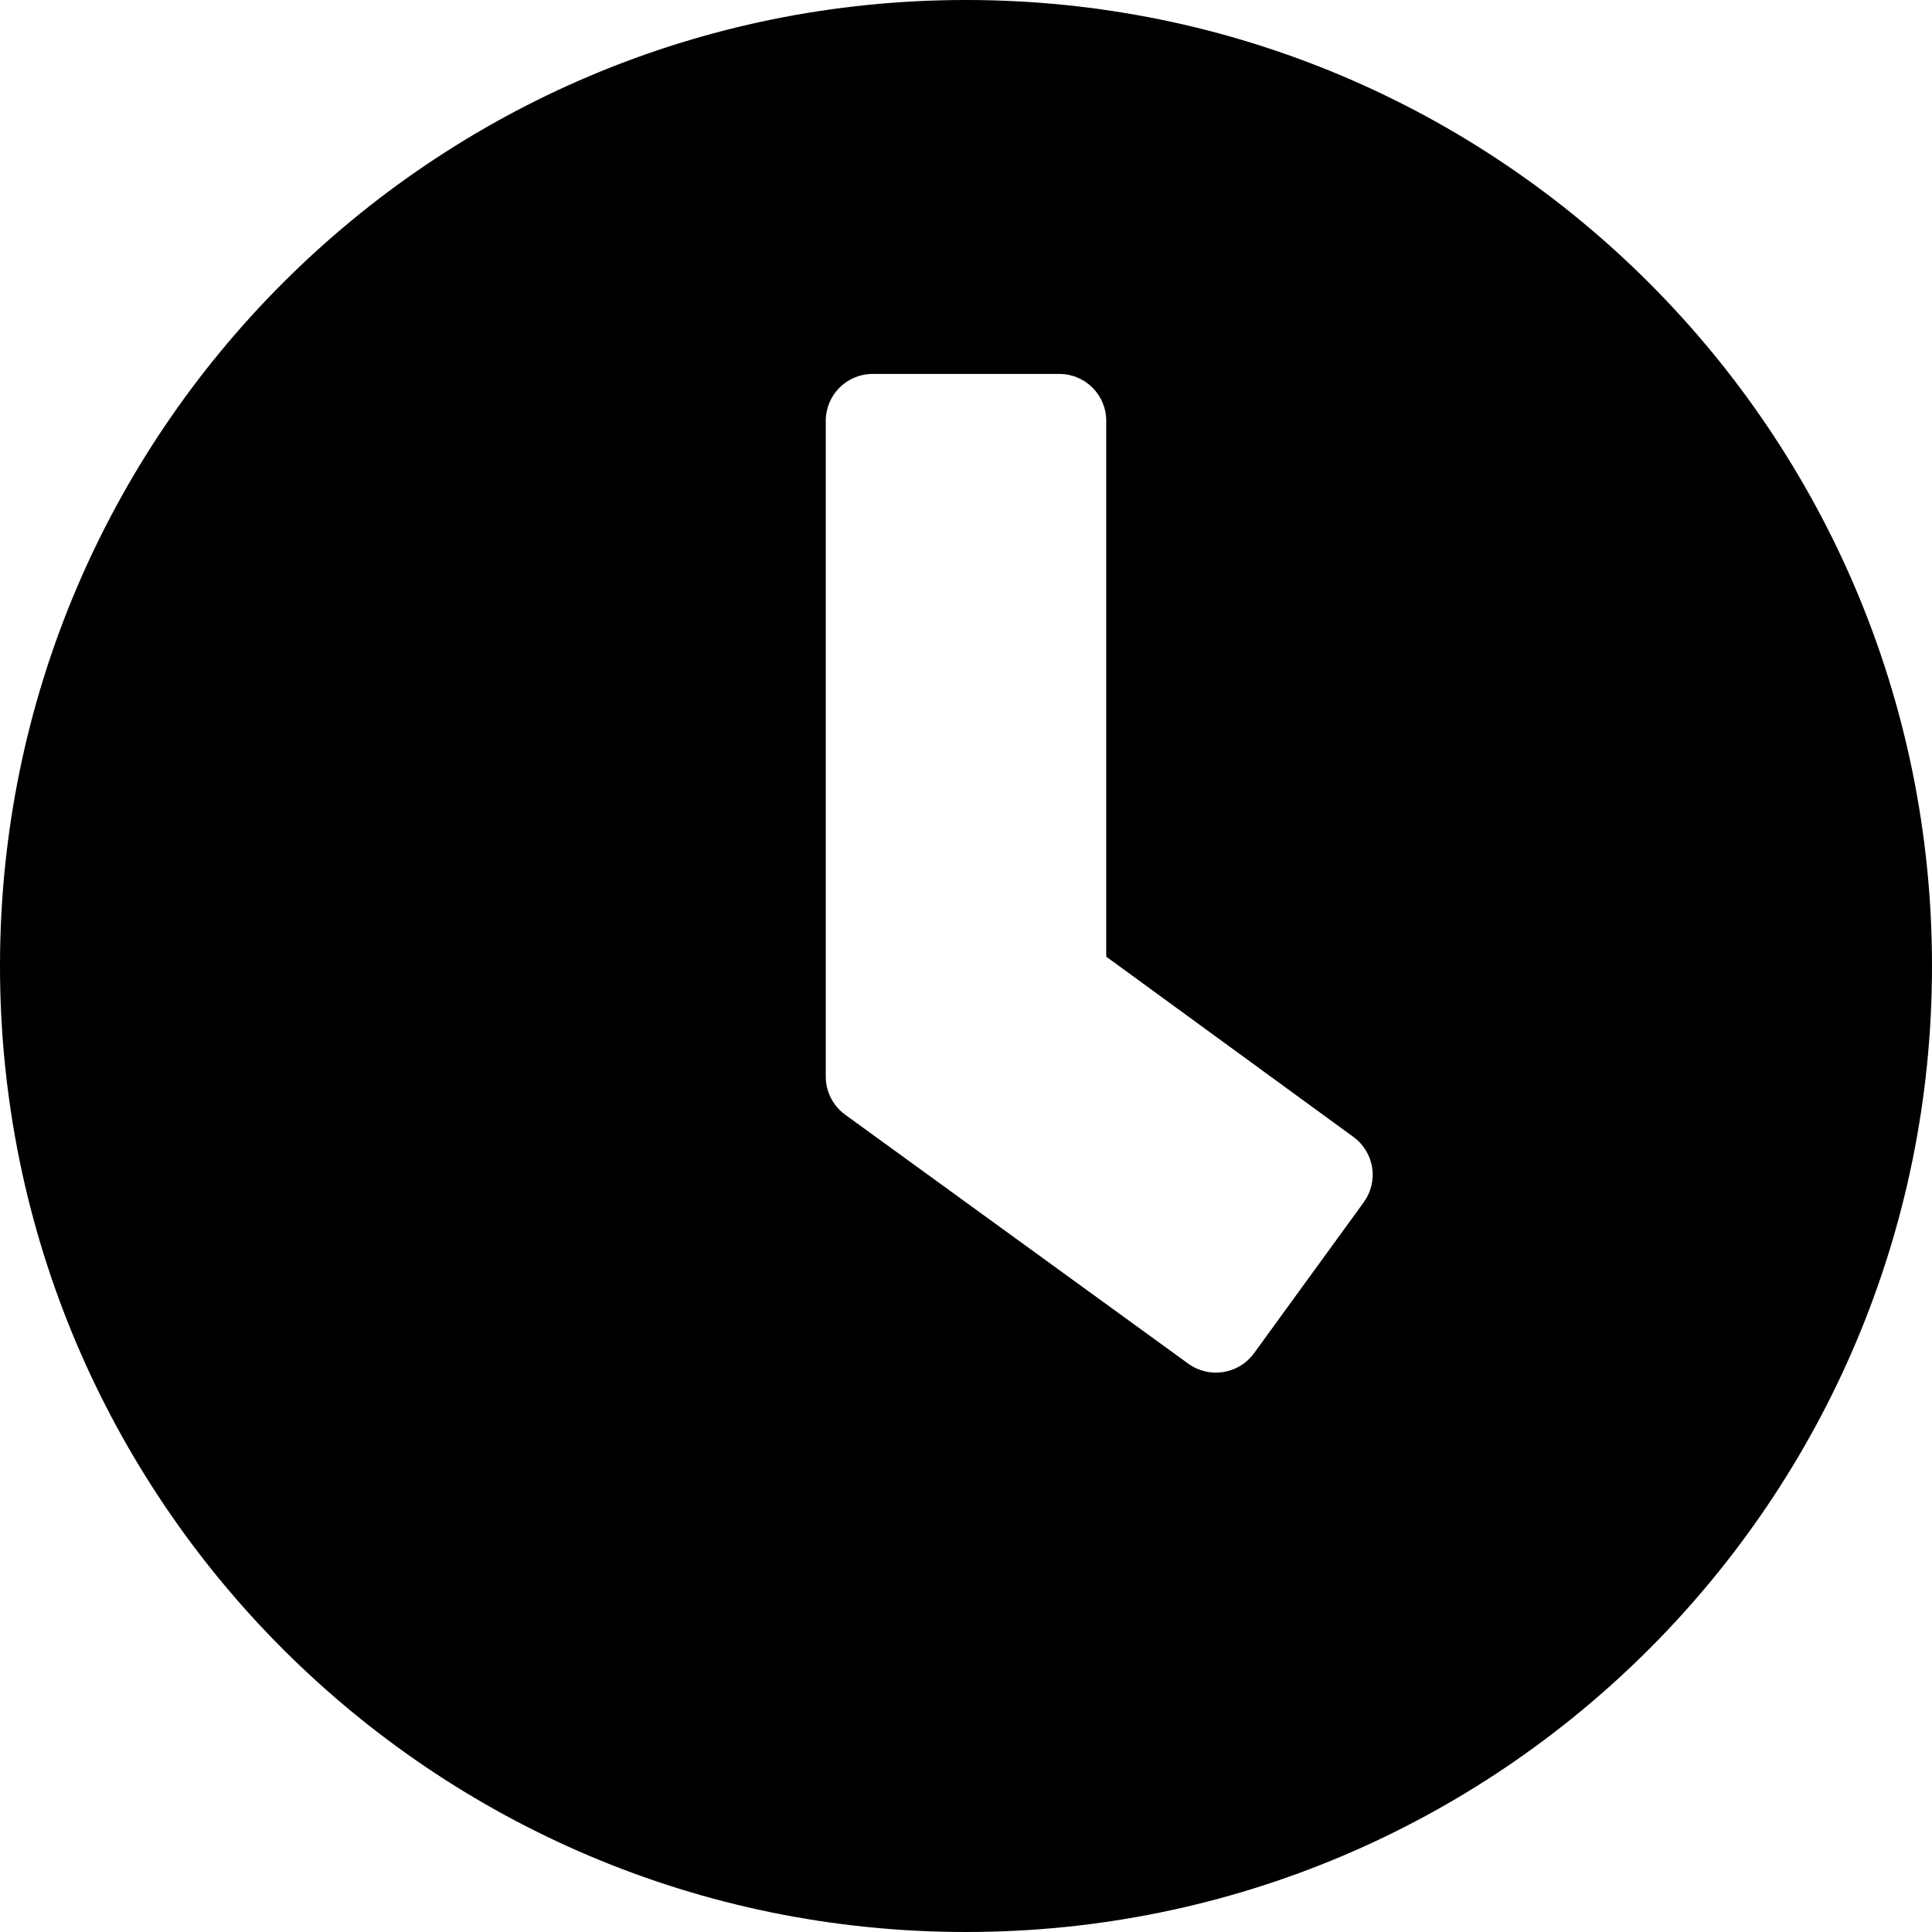
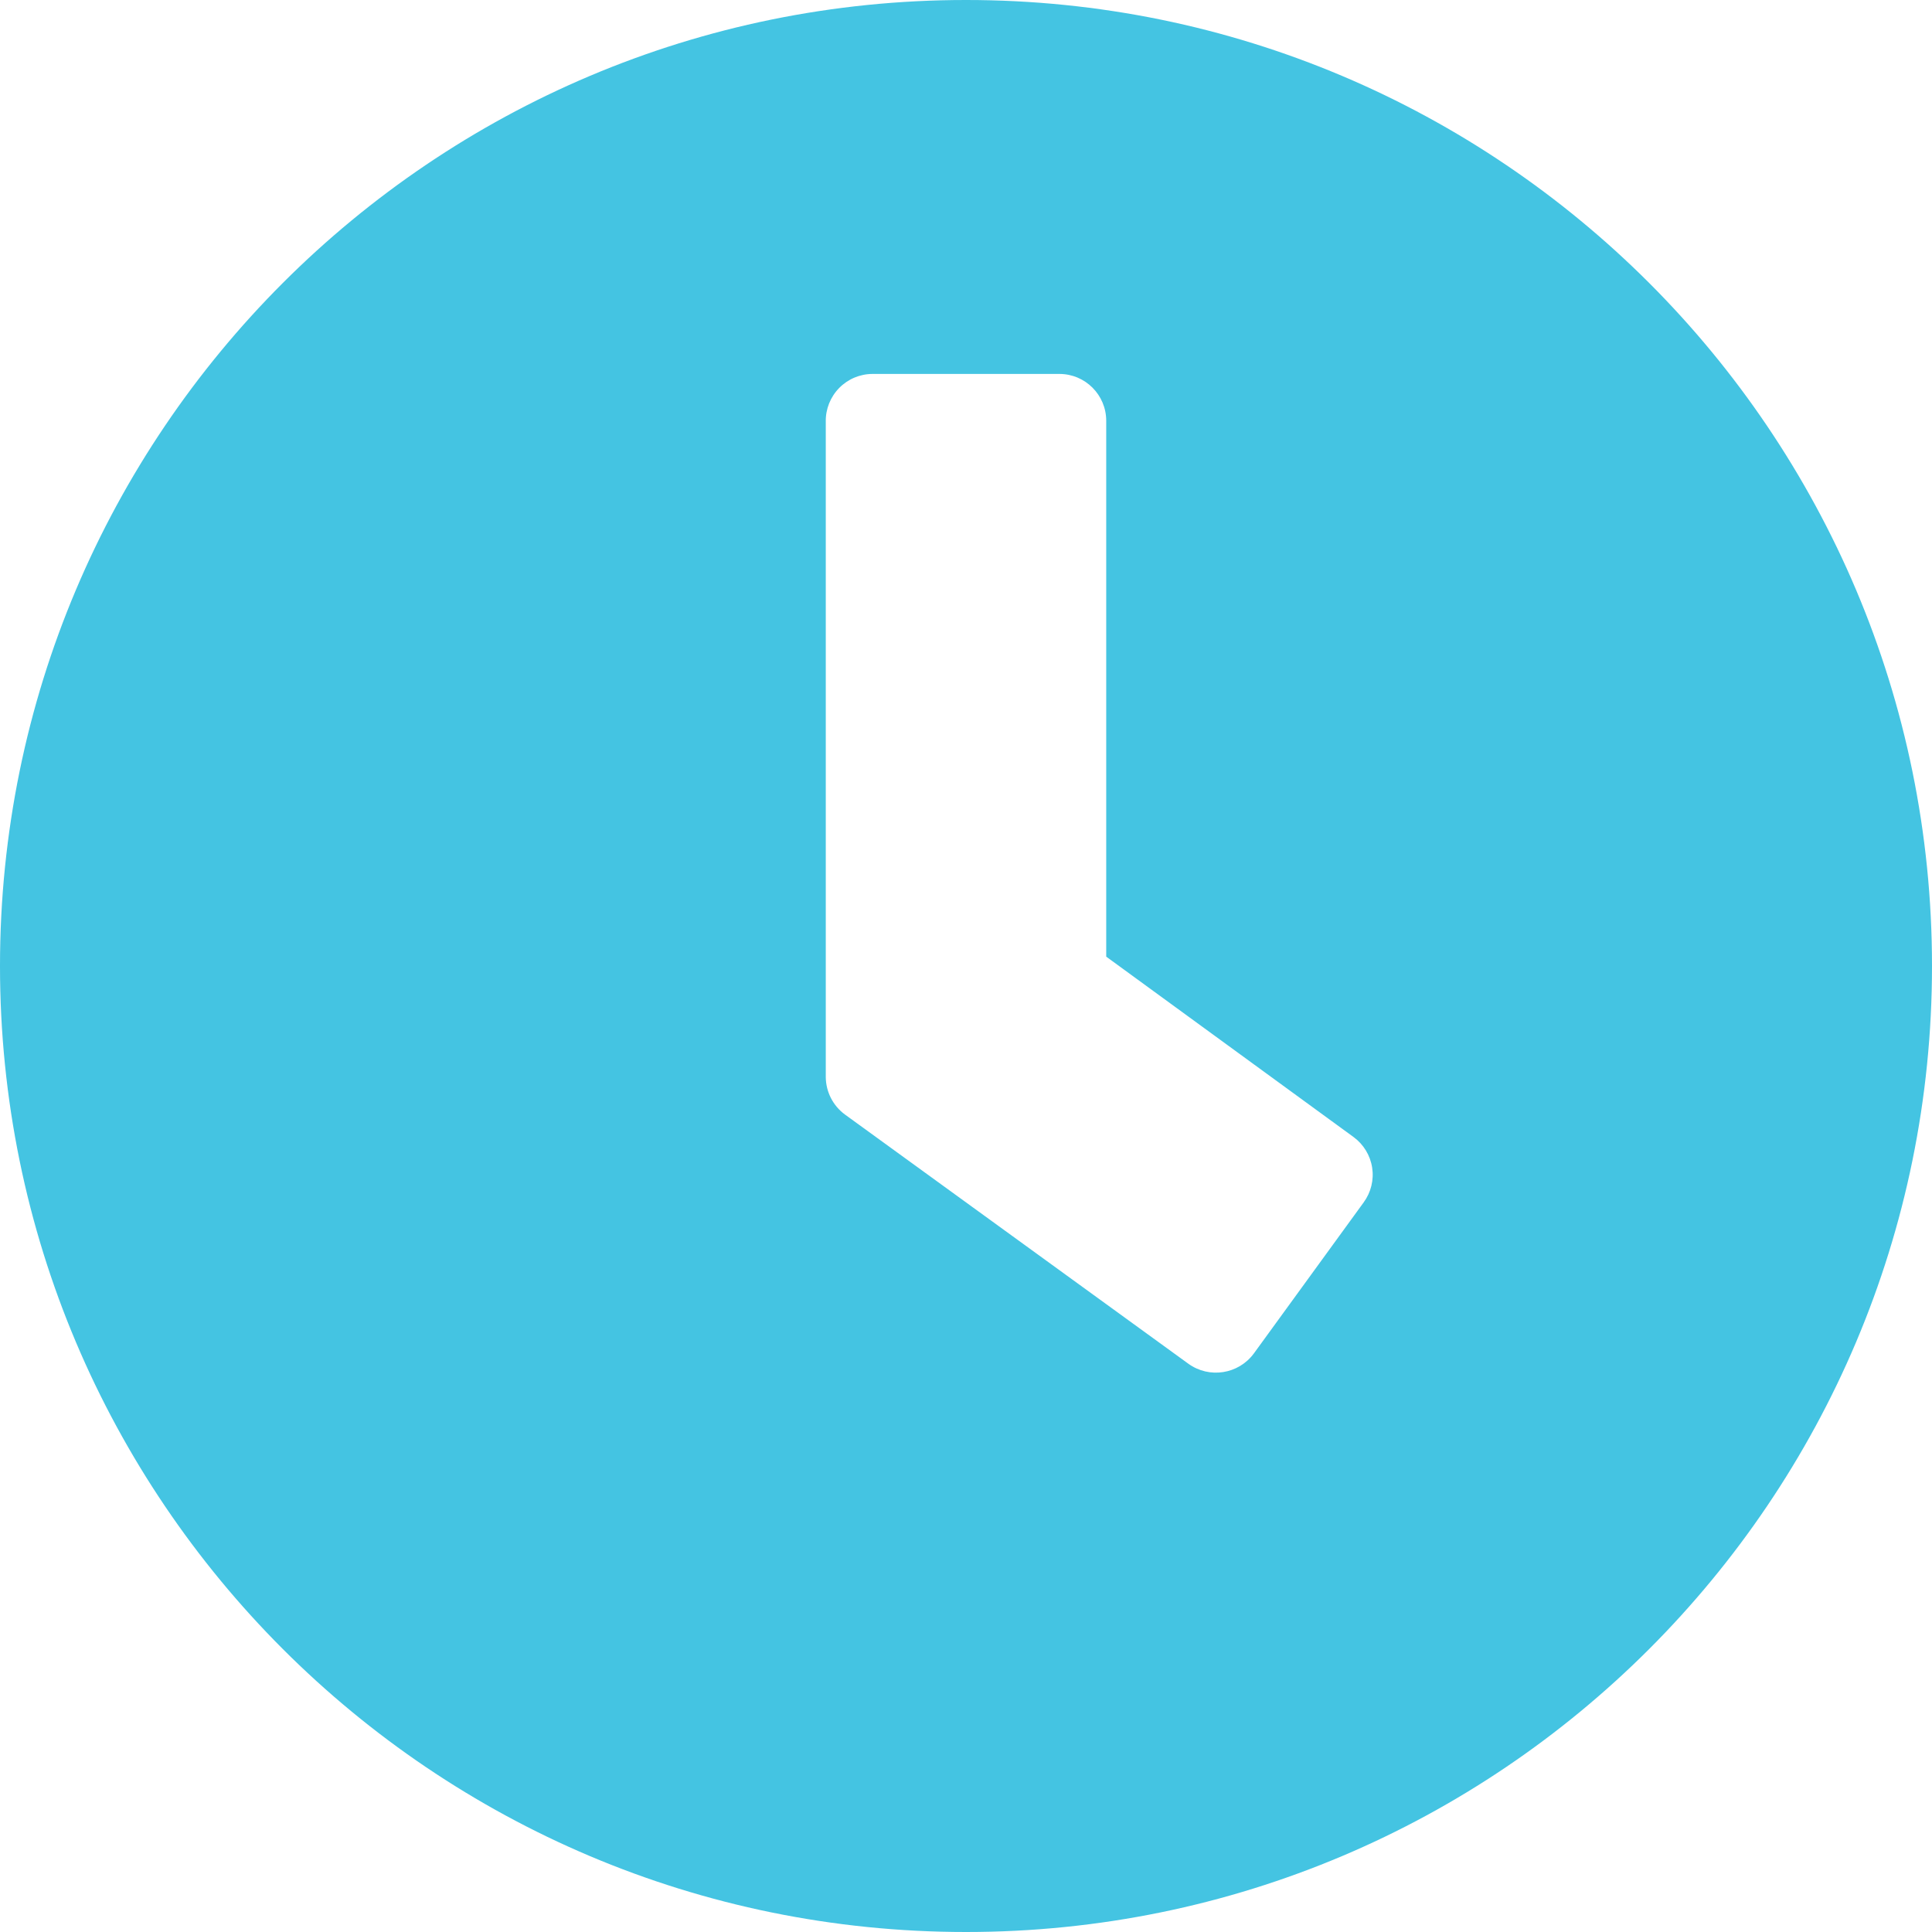
<svg xmlns="http://www.w3.org/2000/svg" width="15.5" height="15.5" viewBox="0 0 15.5 15.5">
-   <path id="icon" d="M0-13.75A7.749,7.749,0,0,0-7.75-6,7.749,7.749,0,0,0,0,1.75,7.749,7.749,0,0,0,7.75-6,7.749,7.749,0,0,0,0-13.75ZM1.784-2.809l-2.756-2a.377.377,0,0,1-.153-.3v-5.259A.376.376,0,0,1-.75-10.75H.75a.376.376,0,0,1,.375.375v4.3L3.109-4.628a.375.375,0,0,1,.081.525L2.309-2.891A.378.378,0,0,1,1.784-2.809Z" transform="translate(7.75 13.75)" fill="currentColor" />
+   <path id="icon" d="M0-13.75A7.749,7.749,0,0,0-7.75-6,7.749,7.749,0,0,0,0,1.75,7.749,7.749,0,0,0,7.75-6,7.749,7.749,0,0,0,0-13.75ZM1.784-2.809l-2.756-2a.377.377,0,0,1-.153-.3v-5.259A.376.376,0,0,1-.75-10.75H.75a.376.376,0,0,1,.375.375v4.3L3.109-4.628a.375.375,0,0,1,.081.525L2.309-2.891A.378.378,0,0,1,1.784-2.809Z" transform="translate(7.75 13.75)" fill="#44C4E2" />
</svg>
